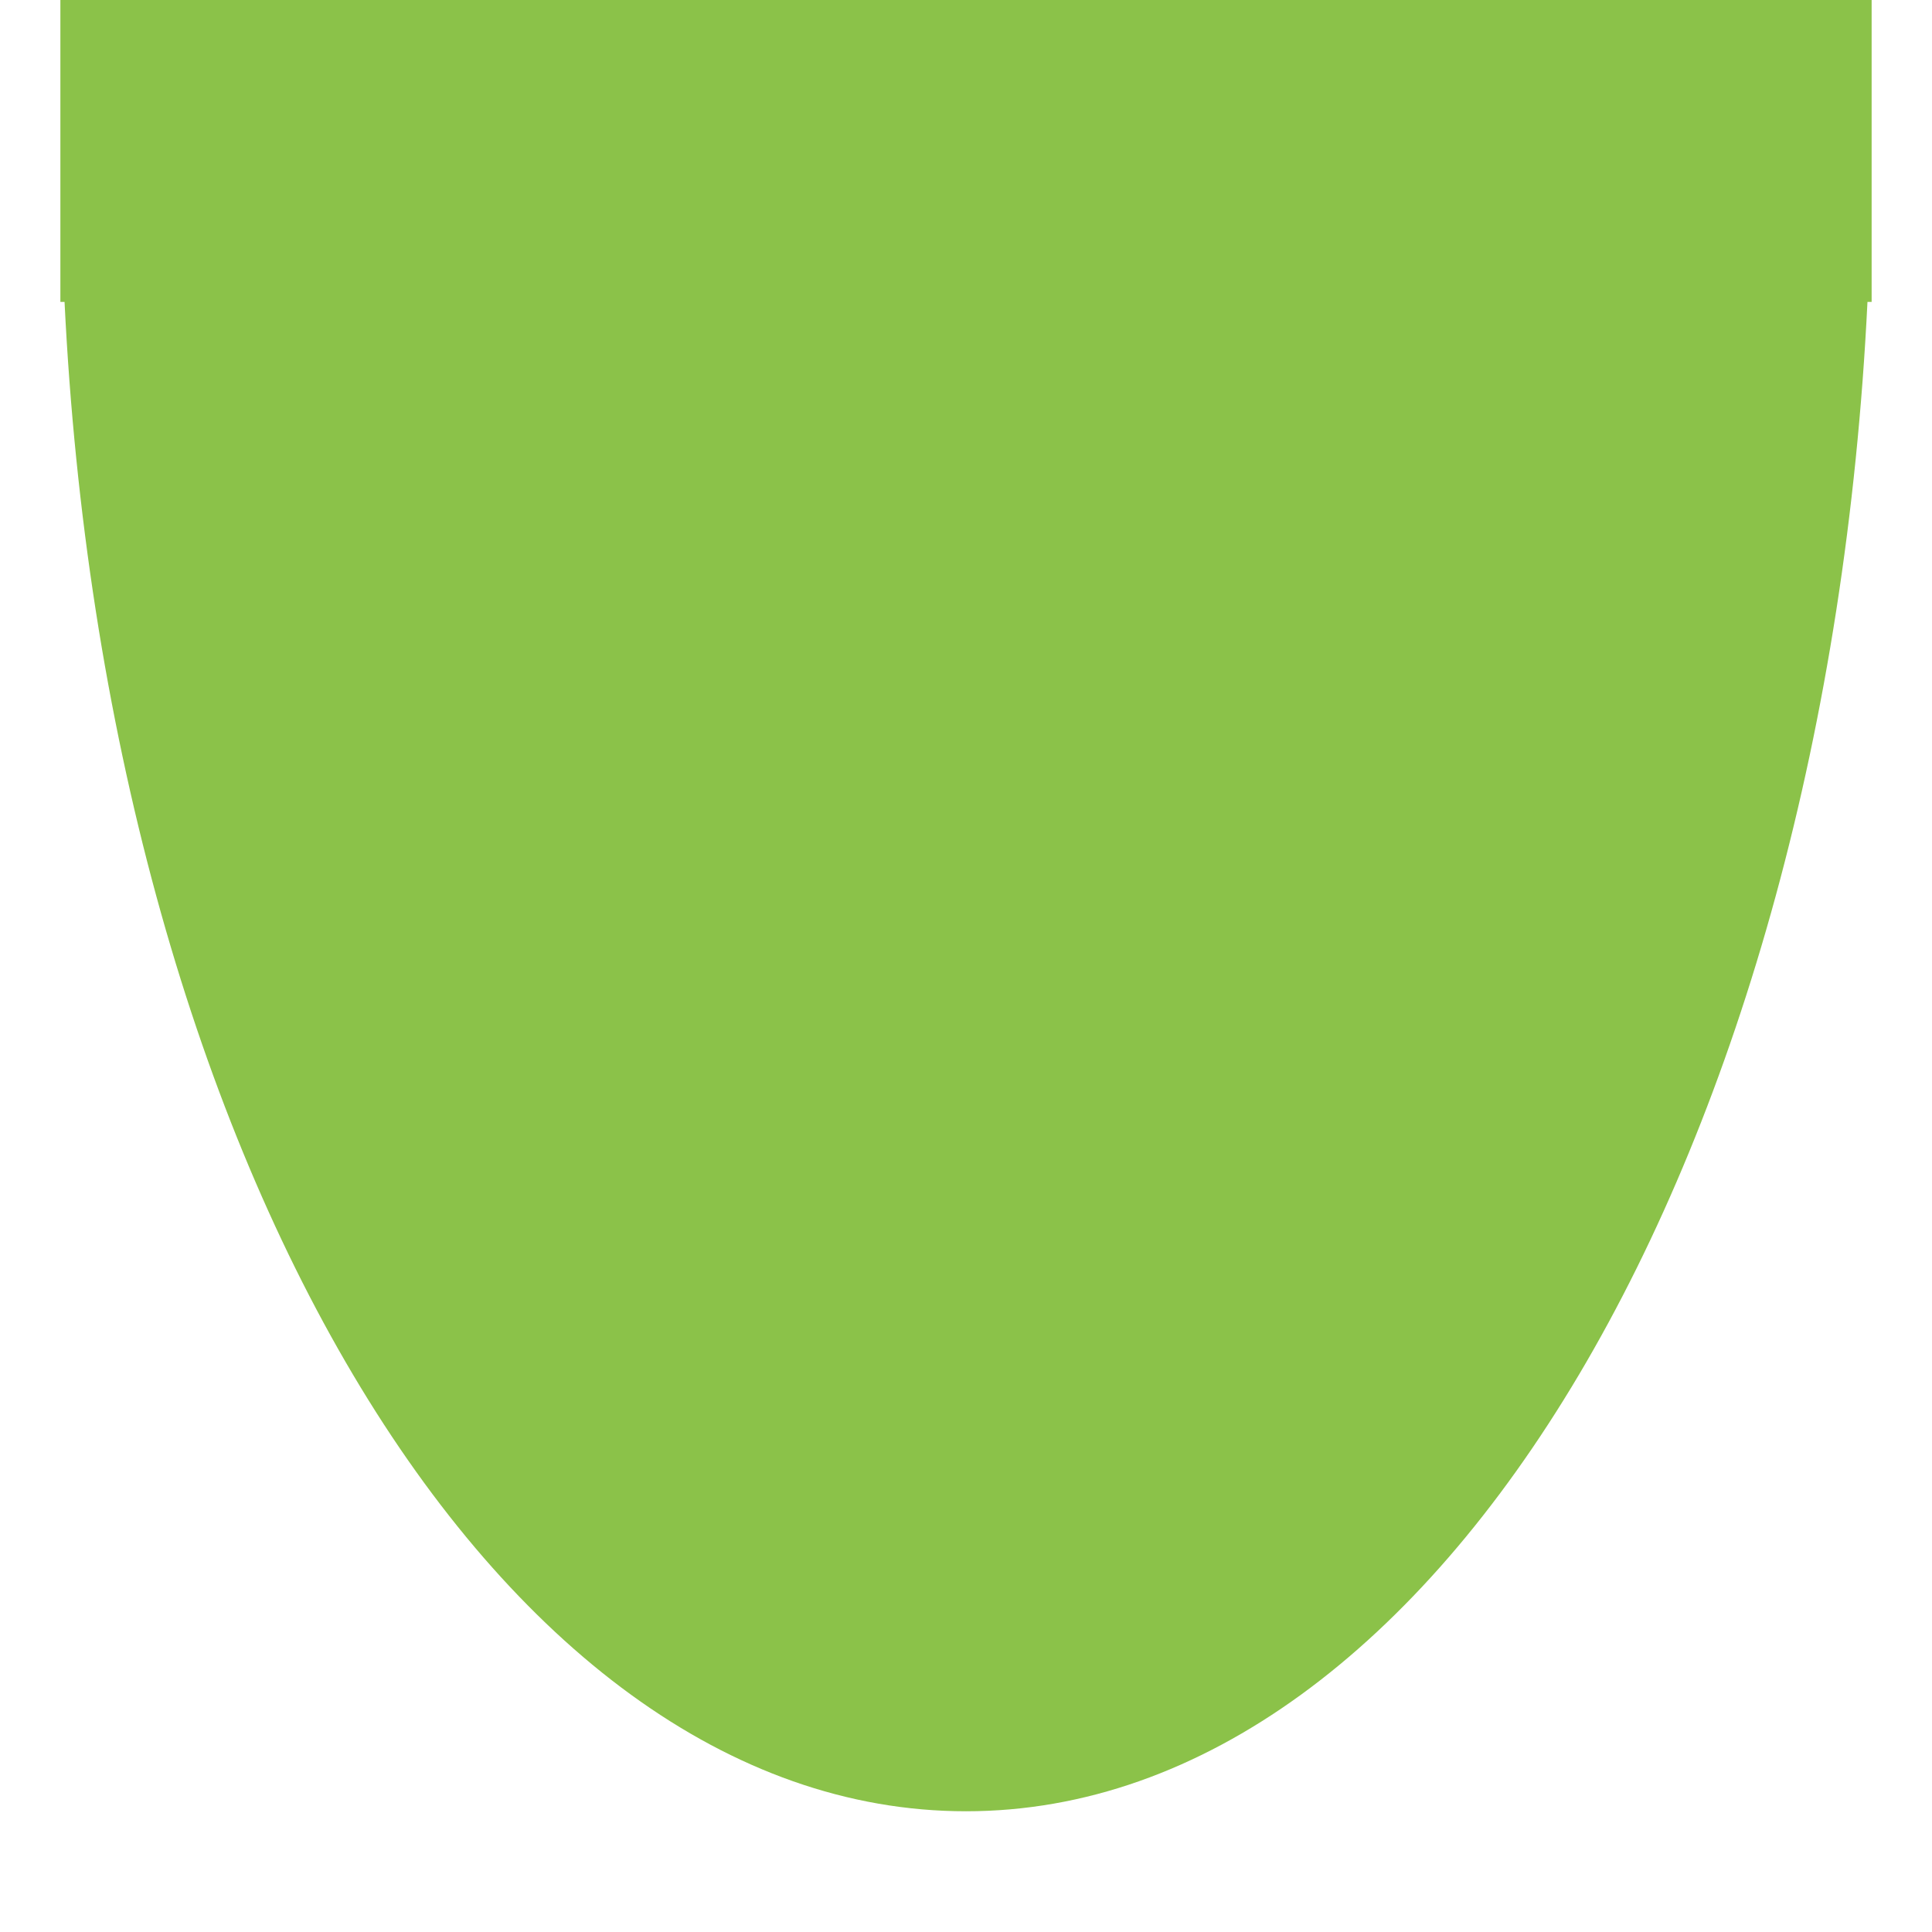
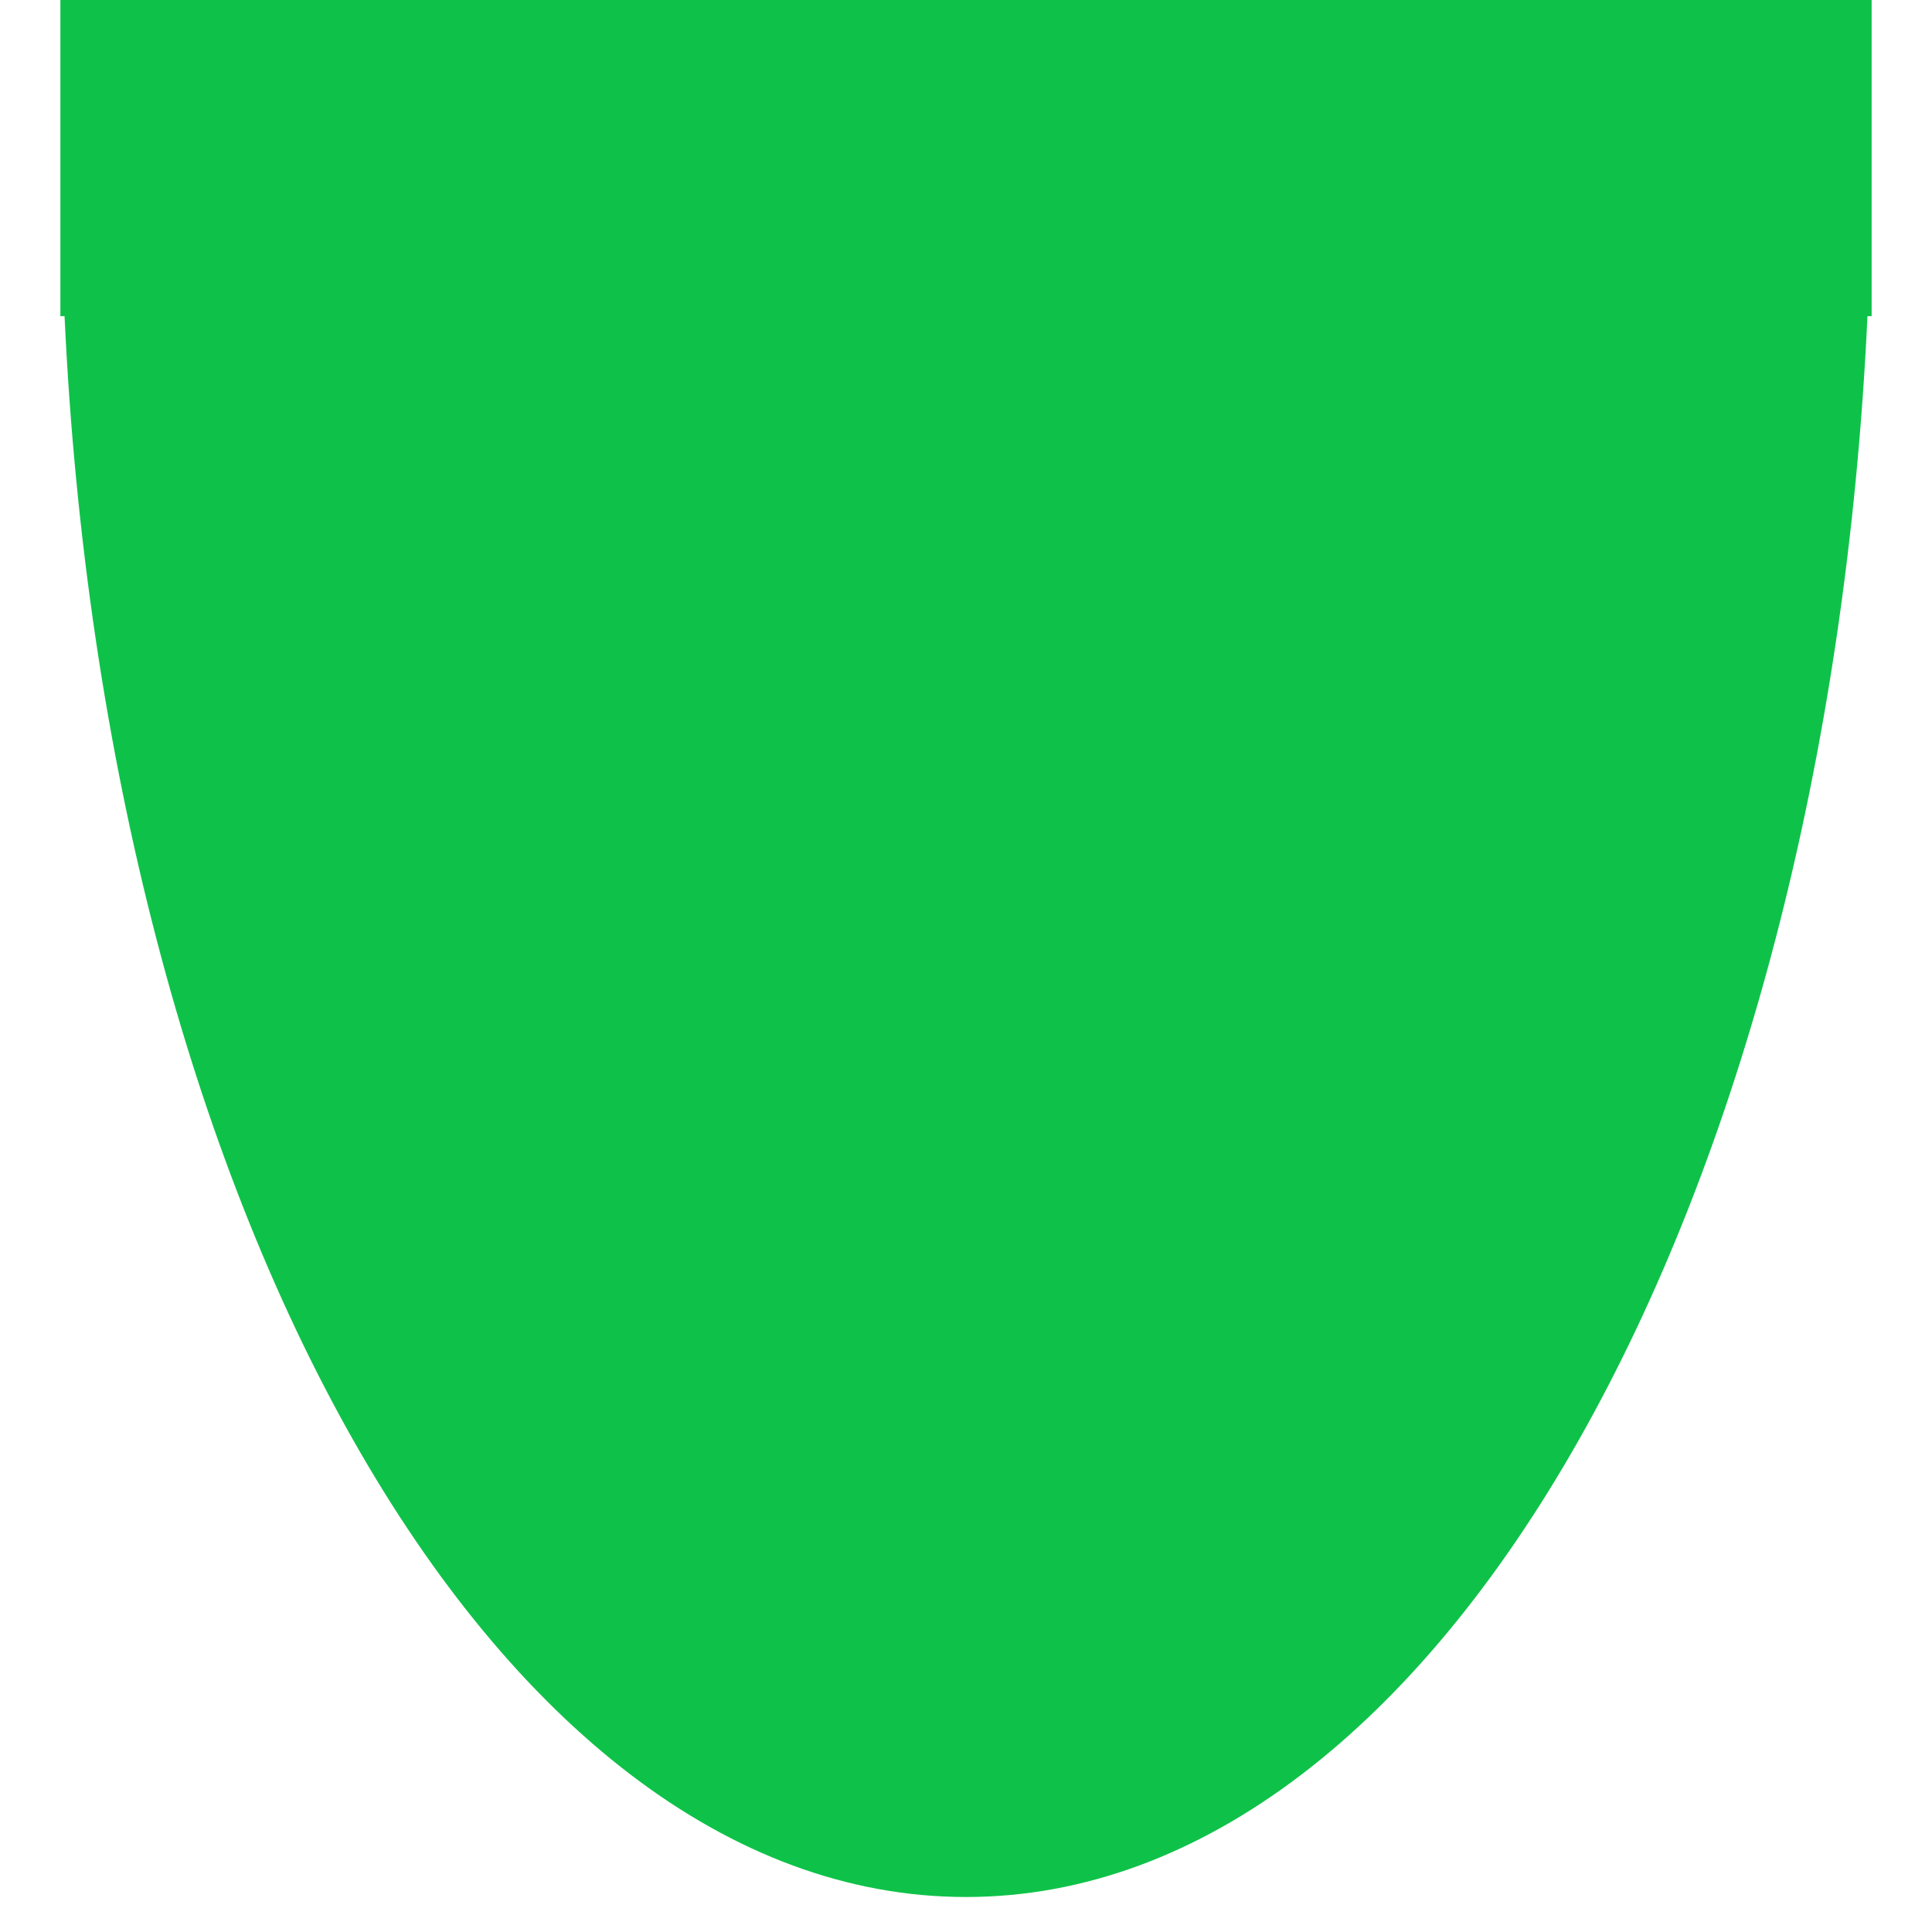
<svg xmlns="http://www.w3.org/2000/svg" width="32" height="32" viewBox="0 0 32 32" id="svg2" version="1.1">
  <defs id="defs4" />
  <g id="layer1" transform="translate(0,-1020.362)">
    <g style="display:inline;fill:#aacc99;fill-opacity:1;stroke:#596b50;stroke-opacity:1;filter:url(#filter4235)" transform="matrix(0.6428952,0,0,0.6562334,-176.244,968.6822)" id="Layer_6">
      <g id="XMLID_17_" transform="translate(-15.87798,15.87798)">
        <g id="g49" transform="translate(39.80632,4.593037)" style="stroke-width:0.998;stroke-linejoin:round;stroke-miterlimit:4;stroke-dasharray:none">
          <g id="g51" style="stroke-width:0.998;stroke-linejoin:round;stroke-miterlimit:4;stroke-dasharray:none">
            <g id="g53" style="stroke-width:0.998;stroke-linejoin:round;stroke-miterlimit:4;stroke-dasharray:none">
              <g id="g4249" transform="translate(170.4527,65.3232)" />
              <g id="g4335">
                <g id="g4344" transform="matrix(0.9166665,0,0,1,22.40657,0)">
-                   <path style="opacity:1;fill:#8bc249;fill-opacity:1;fill-rule:nonzero;stroke:none;stroke-width:0.247;stroke-linecap:butt;stroke-linejoin:bevel;stroke-miterlimit:4;stroke-dasharray:none;stroke-opacity:1" d="m 250.213,58.281 0,3.81 0,3.81 0.117,0 c 1.163,21.415 12.016,38.096 25.336,38.096 13.32,0 24.172,-16.682 25.336,-38.096 l 0.117,0 0,-3.81 0,-3.81 -50.906,0 z" id="rect4374" />
+                   <path style="opacity:1;fill:#0ec249;fill-opacity:1;fill-rule:nonzero;stroke:none;stroke-width:0.253;stroke-linecap:butt;stroke-linejoin:bevel;stroke-miterlimit:4;stroke-dasharray:none;stroke-opacity:1" d="m 250.213,58.281 v 3.99 3.99 h 0.117 c 1.163,22.429 12.016,39.9 25.336,39.9 13.32,0 24.172,-17.472 25.336,-39.9 h 0.117 v -3.99 -3.99 z" id="rect4374" />
                </g>
              </g>
            </g>
          </g>
        </g>
      </g>
    </g>
  </g>
</svg>
